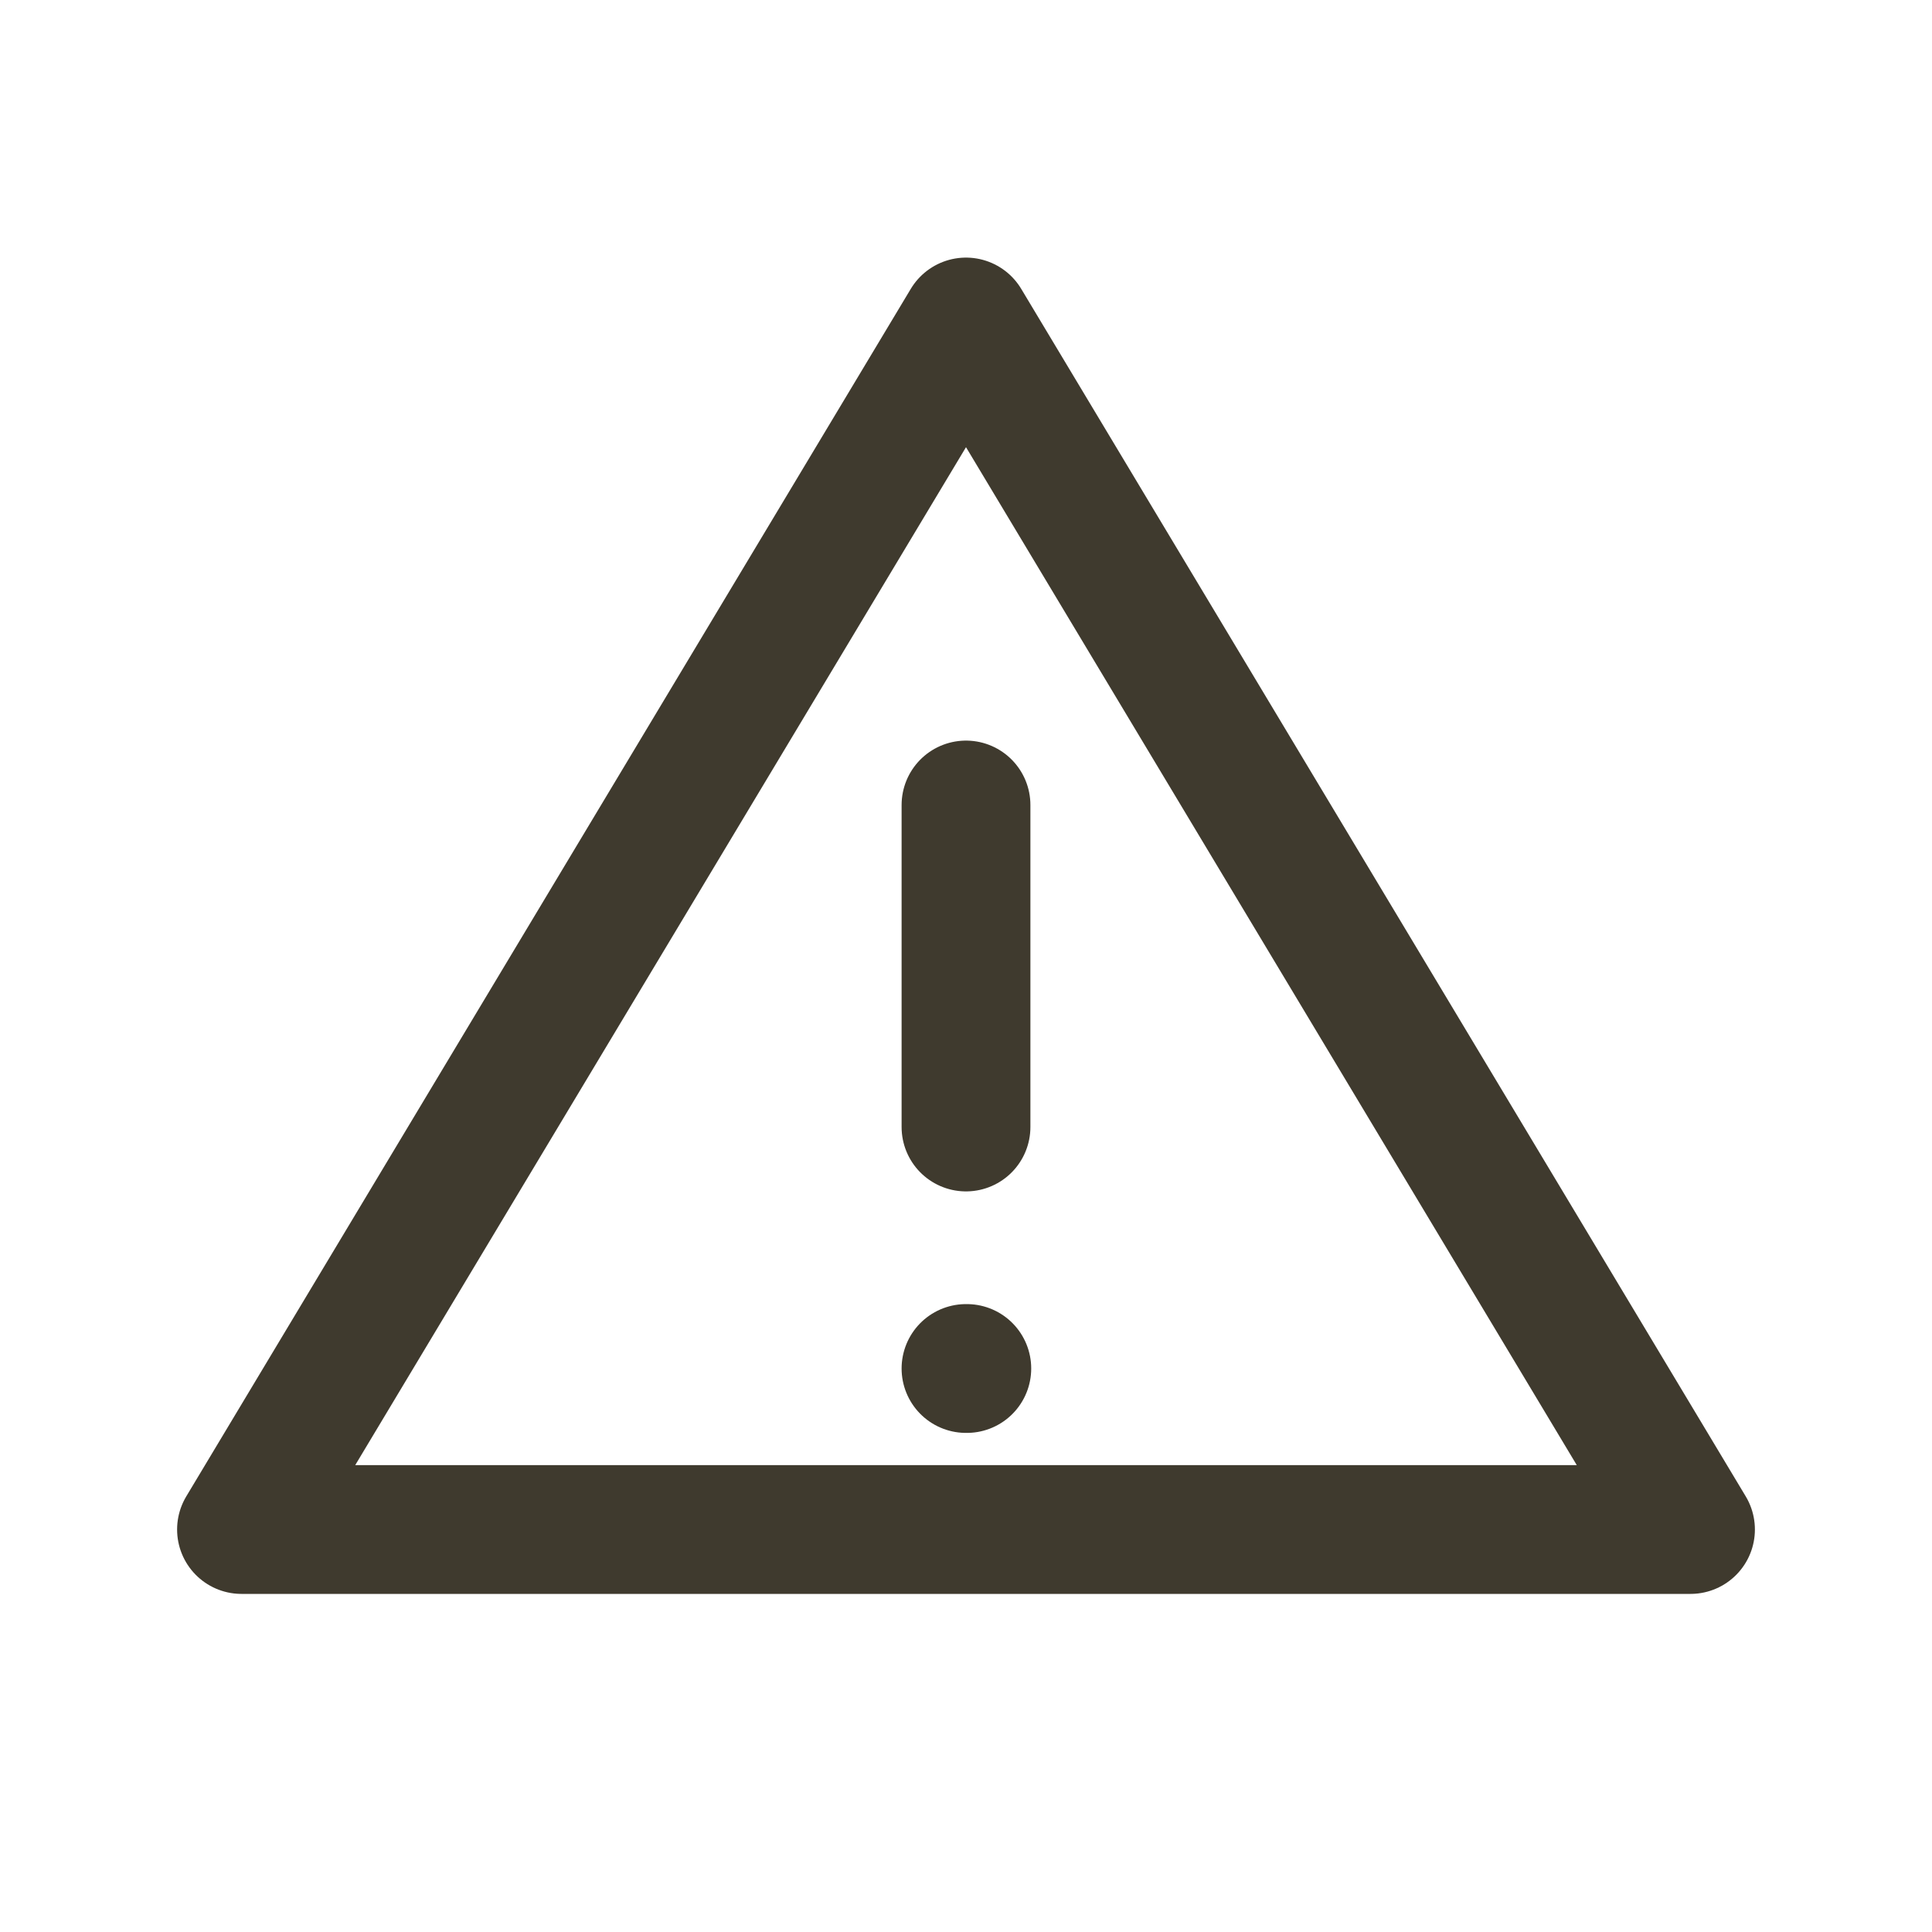
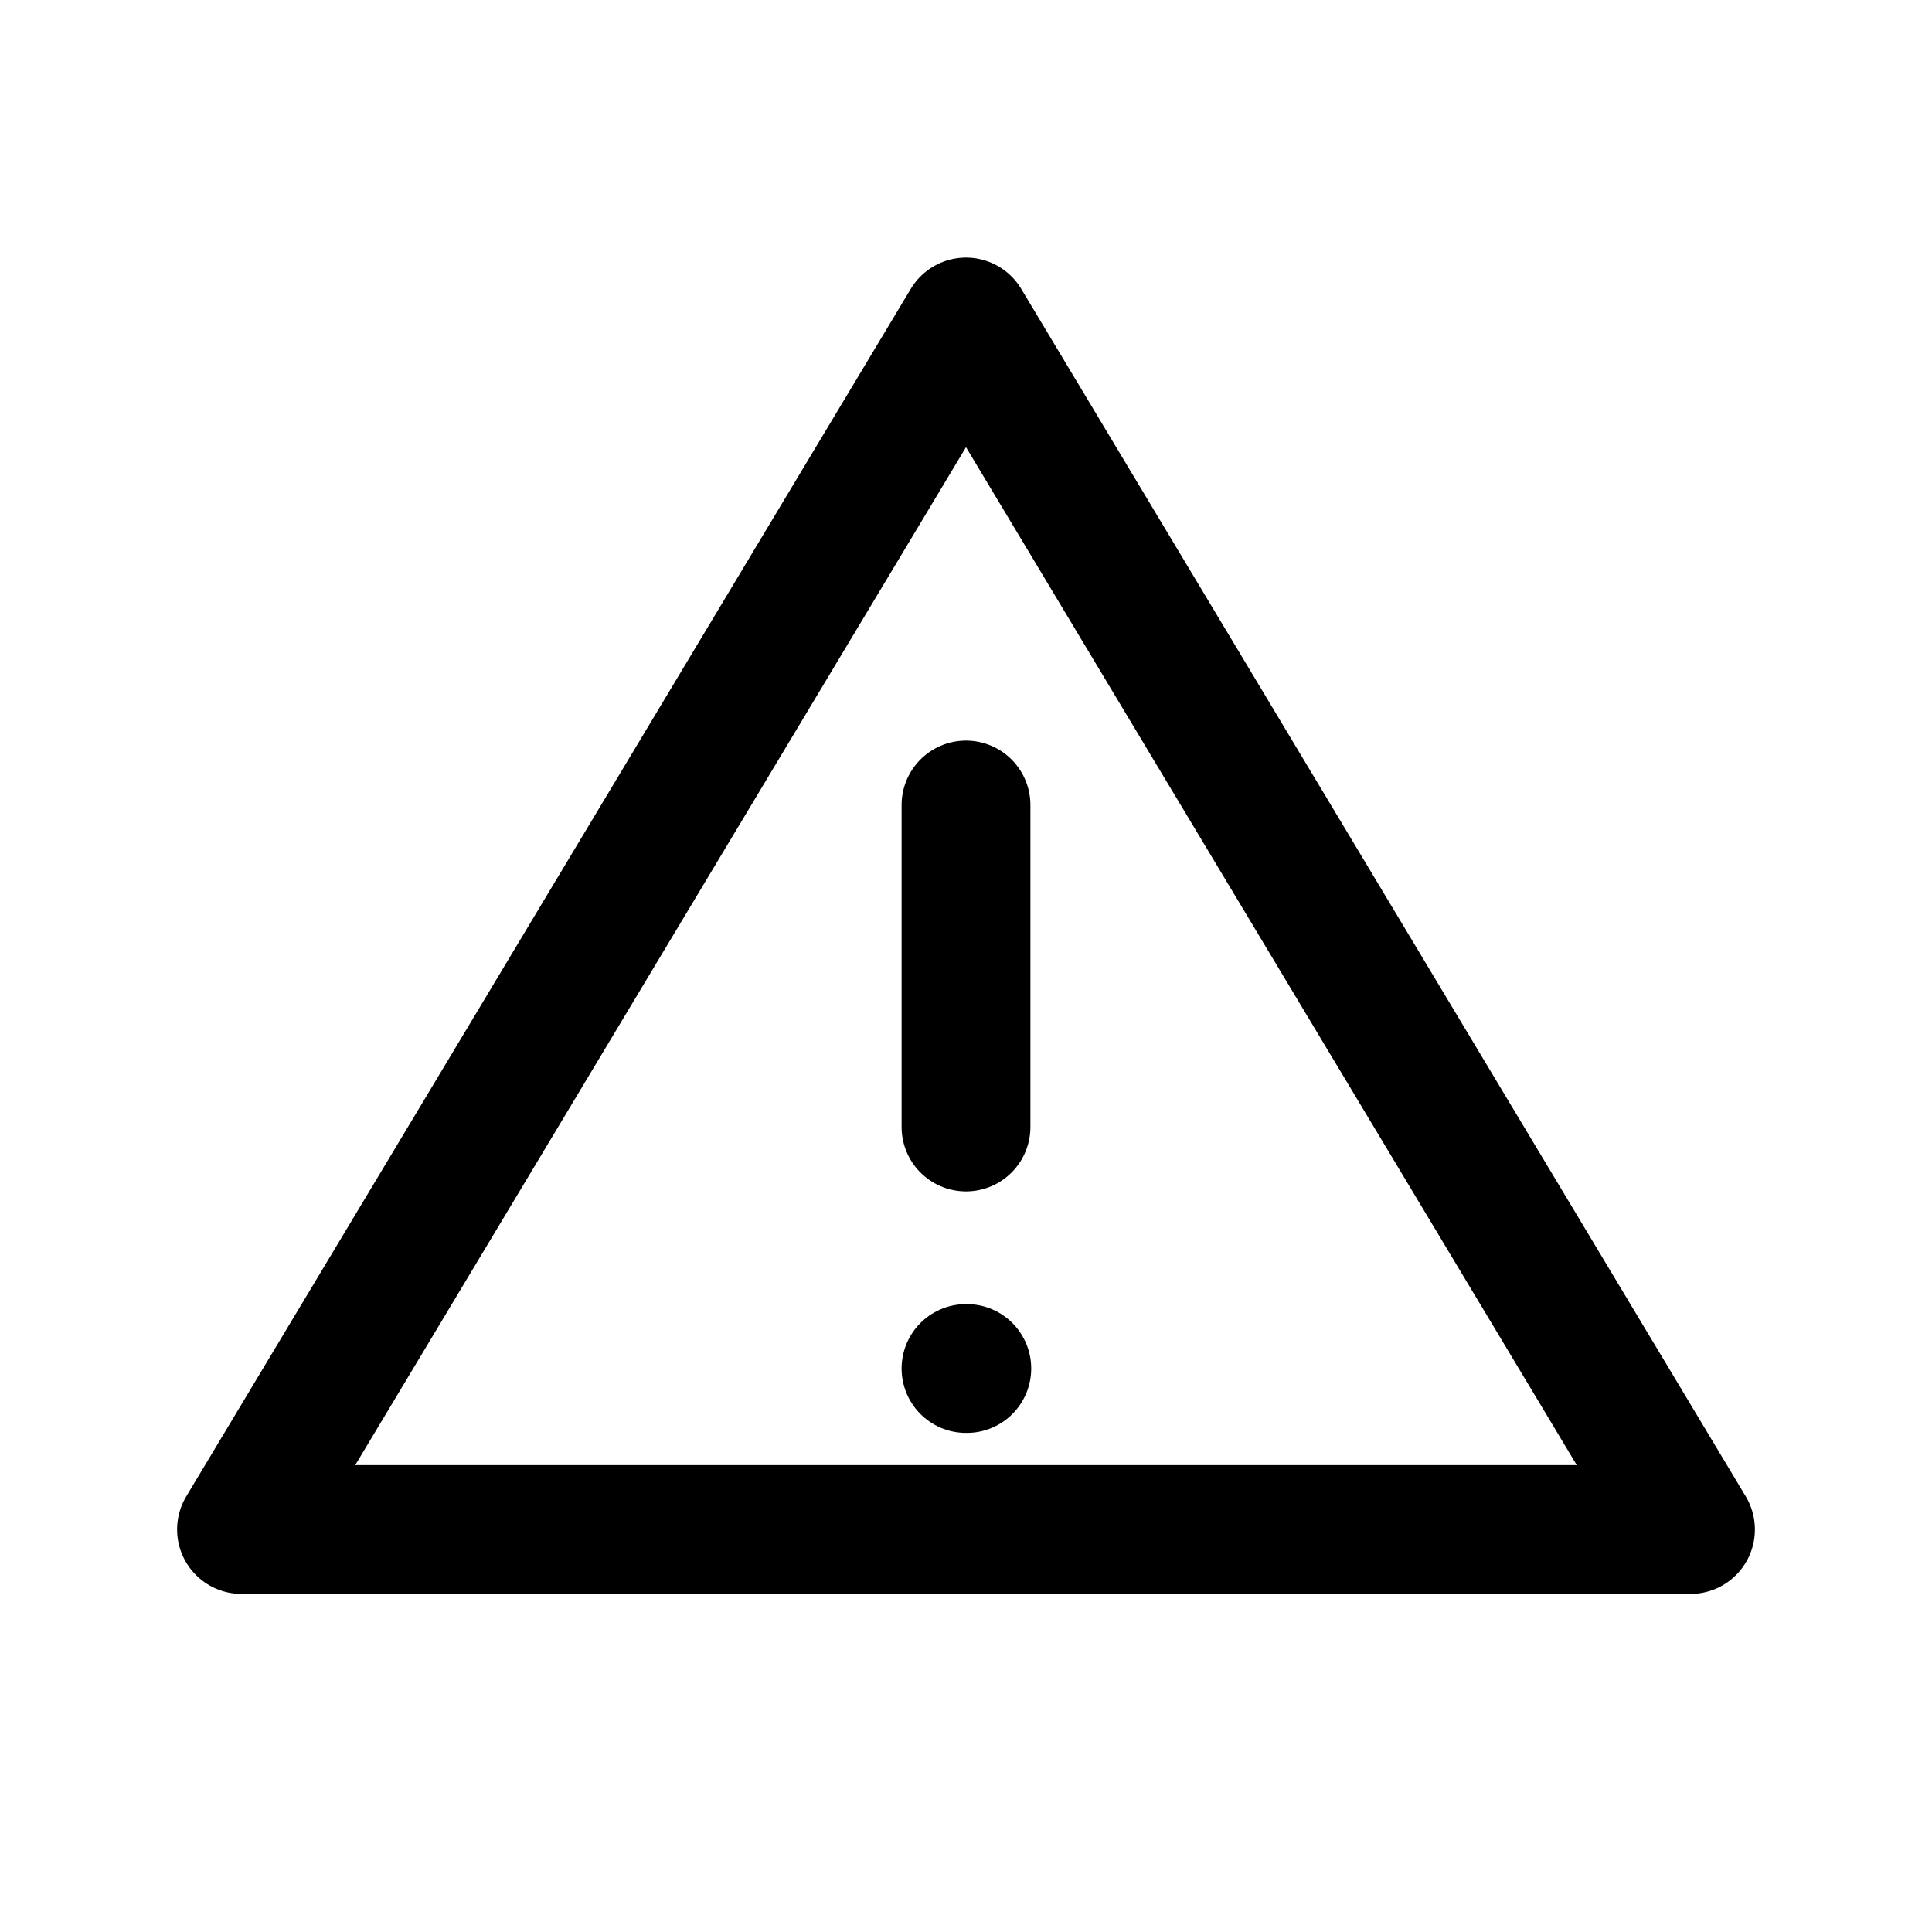
- <svg xmlns="http://www.w3.org/2000/svg" width="24" height="24" viewBox="0 0 24 24" fill="none" stroke="#3F3A2E" stroke-width="1.6" stroke-linecap="round" stroke-linejoin="round">
+ <svg xmlns="http://www.w3.org/2000/svg" width="24" height="24" viewBox="0 0 24 24" fill="none" stroke="currentColor" stroke-width="1.6" stroke-linecap="round" stroke-linejoin="round">
  <path d="M12 4 3 19h18Z" />
  <path d="M12 10v4M12 17h.01" />
</svg>
